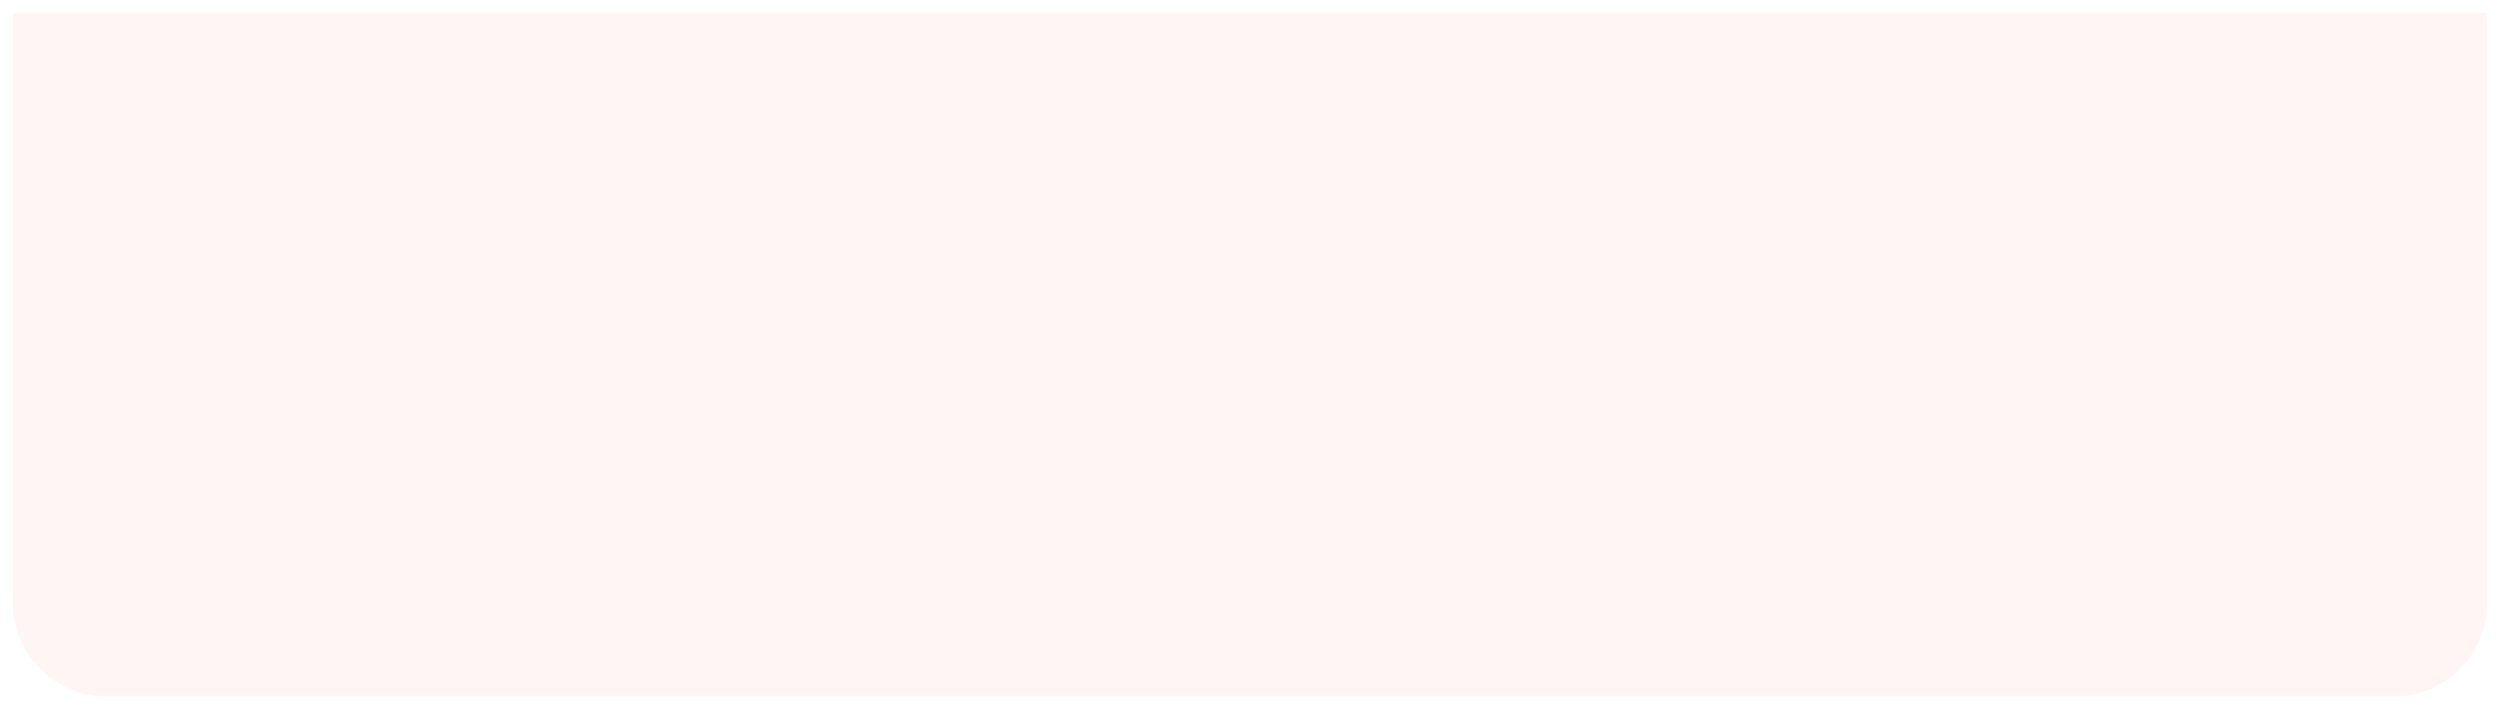
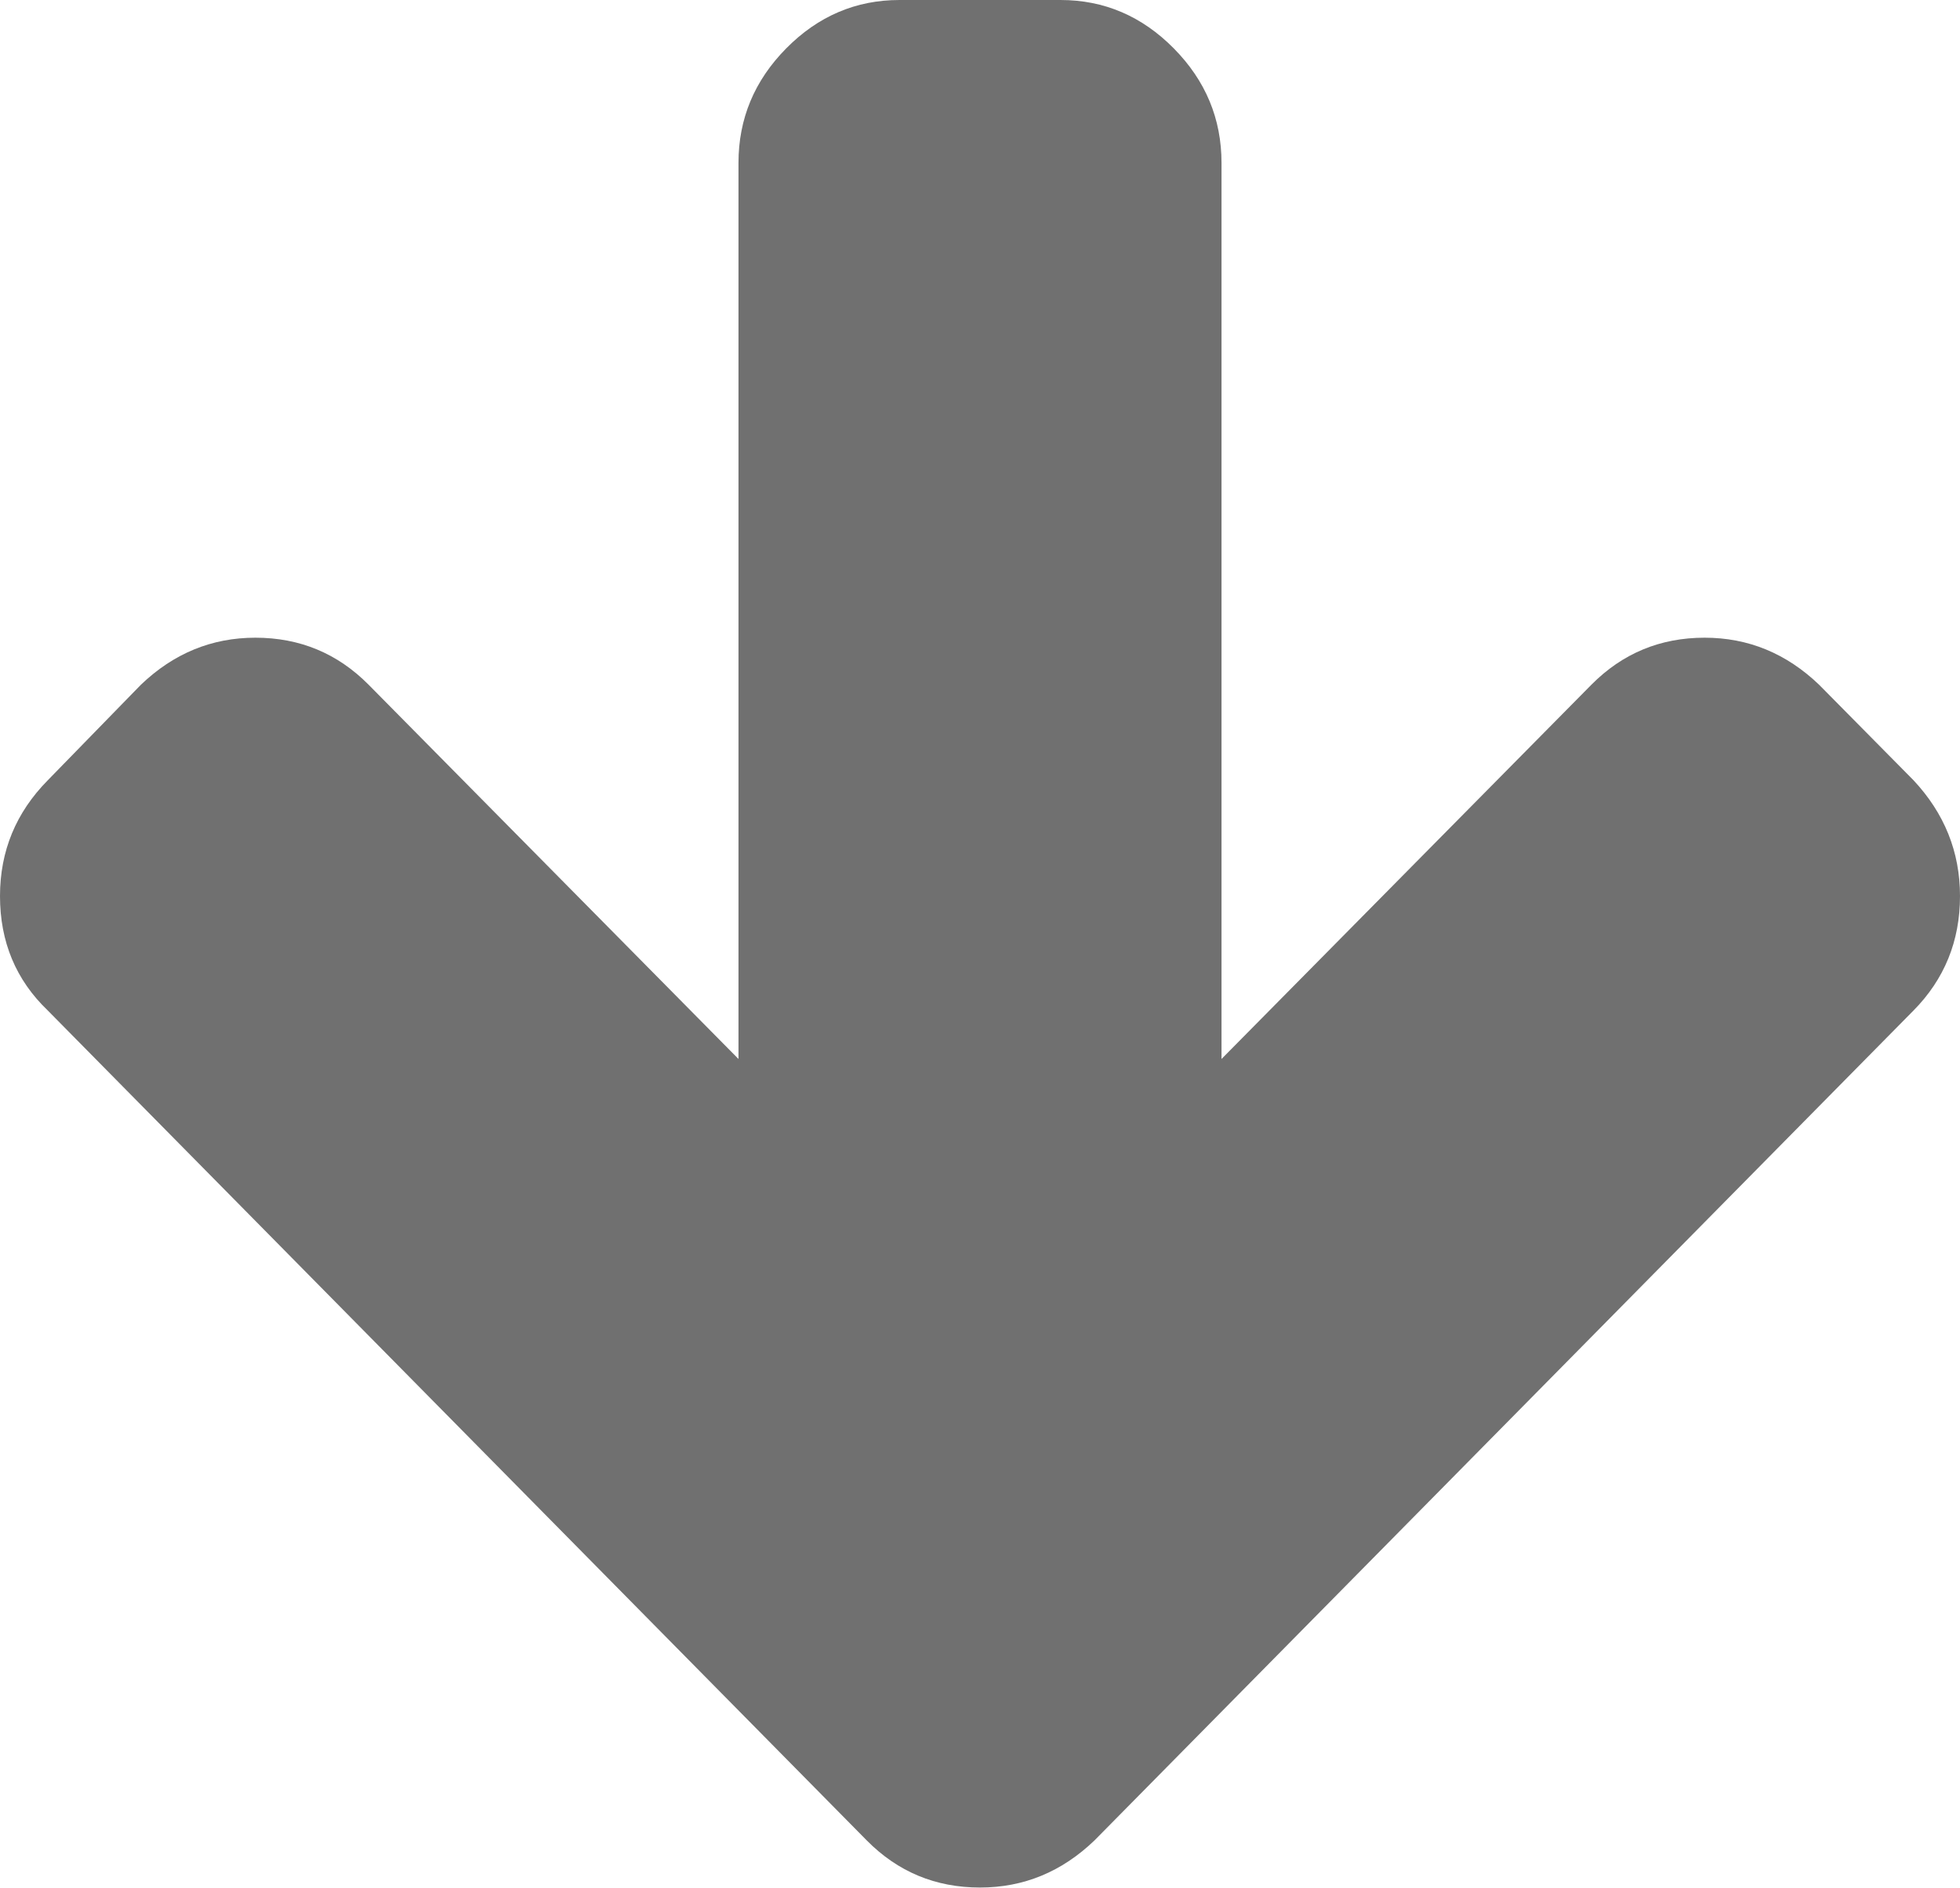
- <svg xmlns="http://www.w3.org/2000/svg" version="1.1" width="585px" height="166px">
-   <g transform="matrix(1 0 0 1 -7 -123 )">
-     <path d="M 10 126  L 589 126  L 589 264  A 22 22 0 0 1 567 286 L 32 286  A 22 22 0 0 1 10 264 L 10 126  Z " fill-rule="nonzero" fill="#fff5f5" stroke="none" />
+ <svg xmlns="http://www.w3.org/2000/svg" version="1.1" width="27px" height="26px">
+   <g transform="matrix(1 0 0 1 -286 -209 )">
+     <path d="M 26.359 10.747  C 26.786 11.203  27 11.735  27 12.343  C 27 12.962  26.786 13.488  26.359 13.92  L 15.077 25.351  C 14.626 25.784  14.101 26  13.5 26  C 12.888 26  12.368 25.784  11.94 25.351  L 0.659 13.92  C 0.22 13.5  0 12.974  0 12.343  C 0 11.723  0.22 11.191  0.659 10.747  L 1.941 9.432  C 2.392 9  2.917 8.784  3.518 8.784  C 4.13 8.784  4.65 9  5.078 9.432  L 10.173 14.587  L 10.173 2.244  C 10.173 1.636  10.392 1.11  10.831 0.666  C 11.27 0.222  11.79 0  12.391 0  L 14.609 0  C 15.21 0  15.73 0.222  16.169 0.666  C 16.608 1.11  16.827 1.636  16.827 2.244  L 16.827 14.587  L 21.922 9.432  C 22.35 9  22.87 8.784  23.482 8.784  C 24.083 8.784  24.608 9  25.059 9.432  L 26.359 10.747  Z " fill-rule="nonzero" fill="#707070" stroke="none" transform="matrix(1 0 0 1 286 209 )" />
  </g>
</svg>
